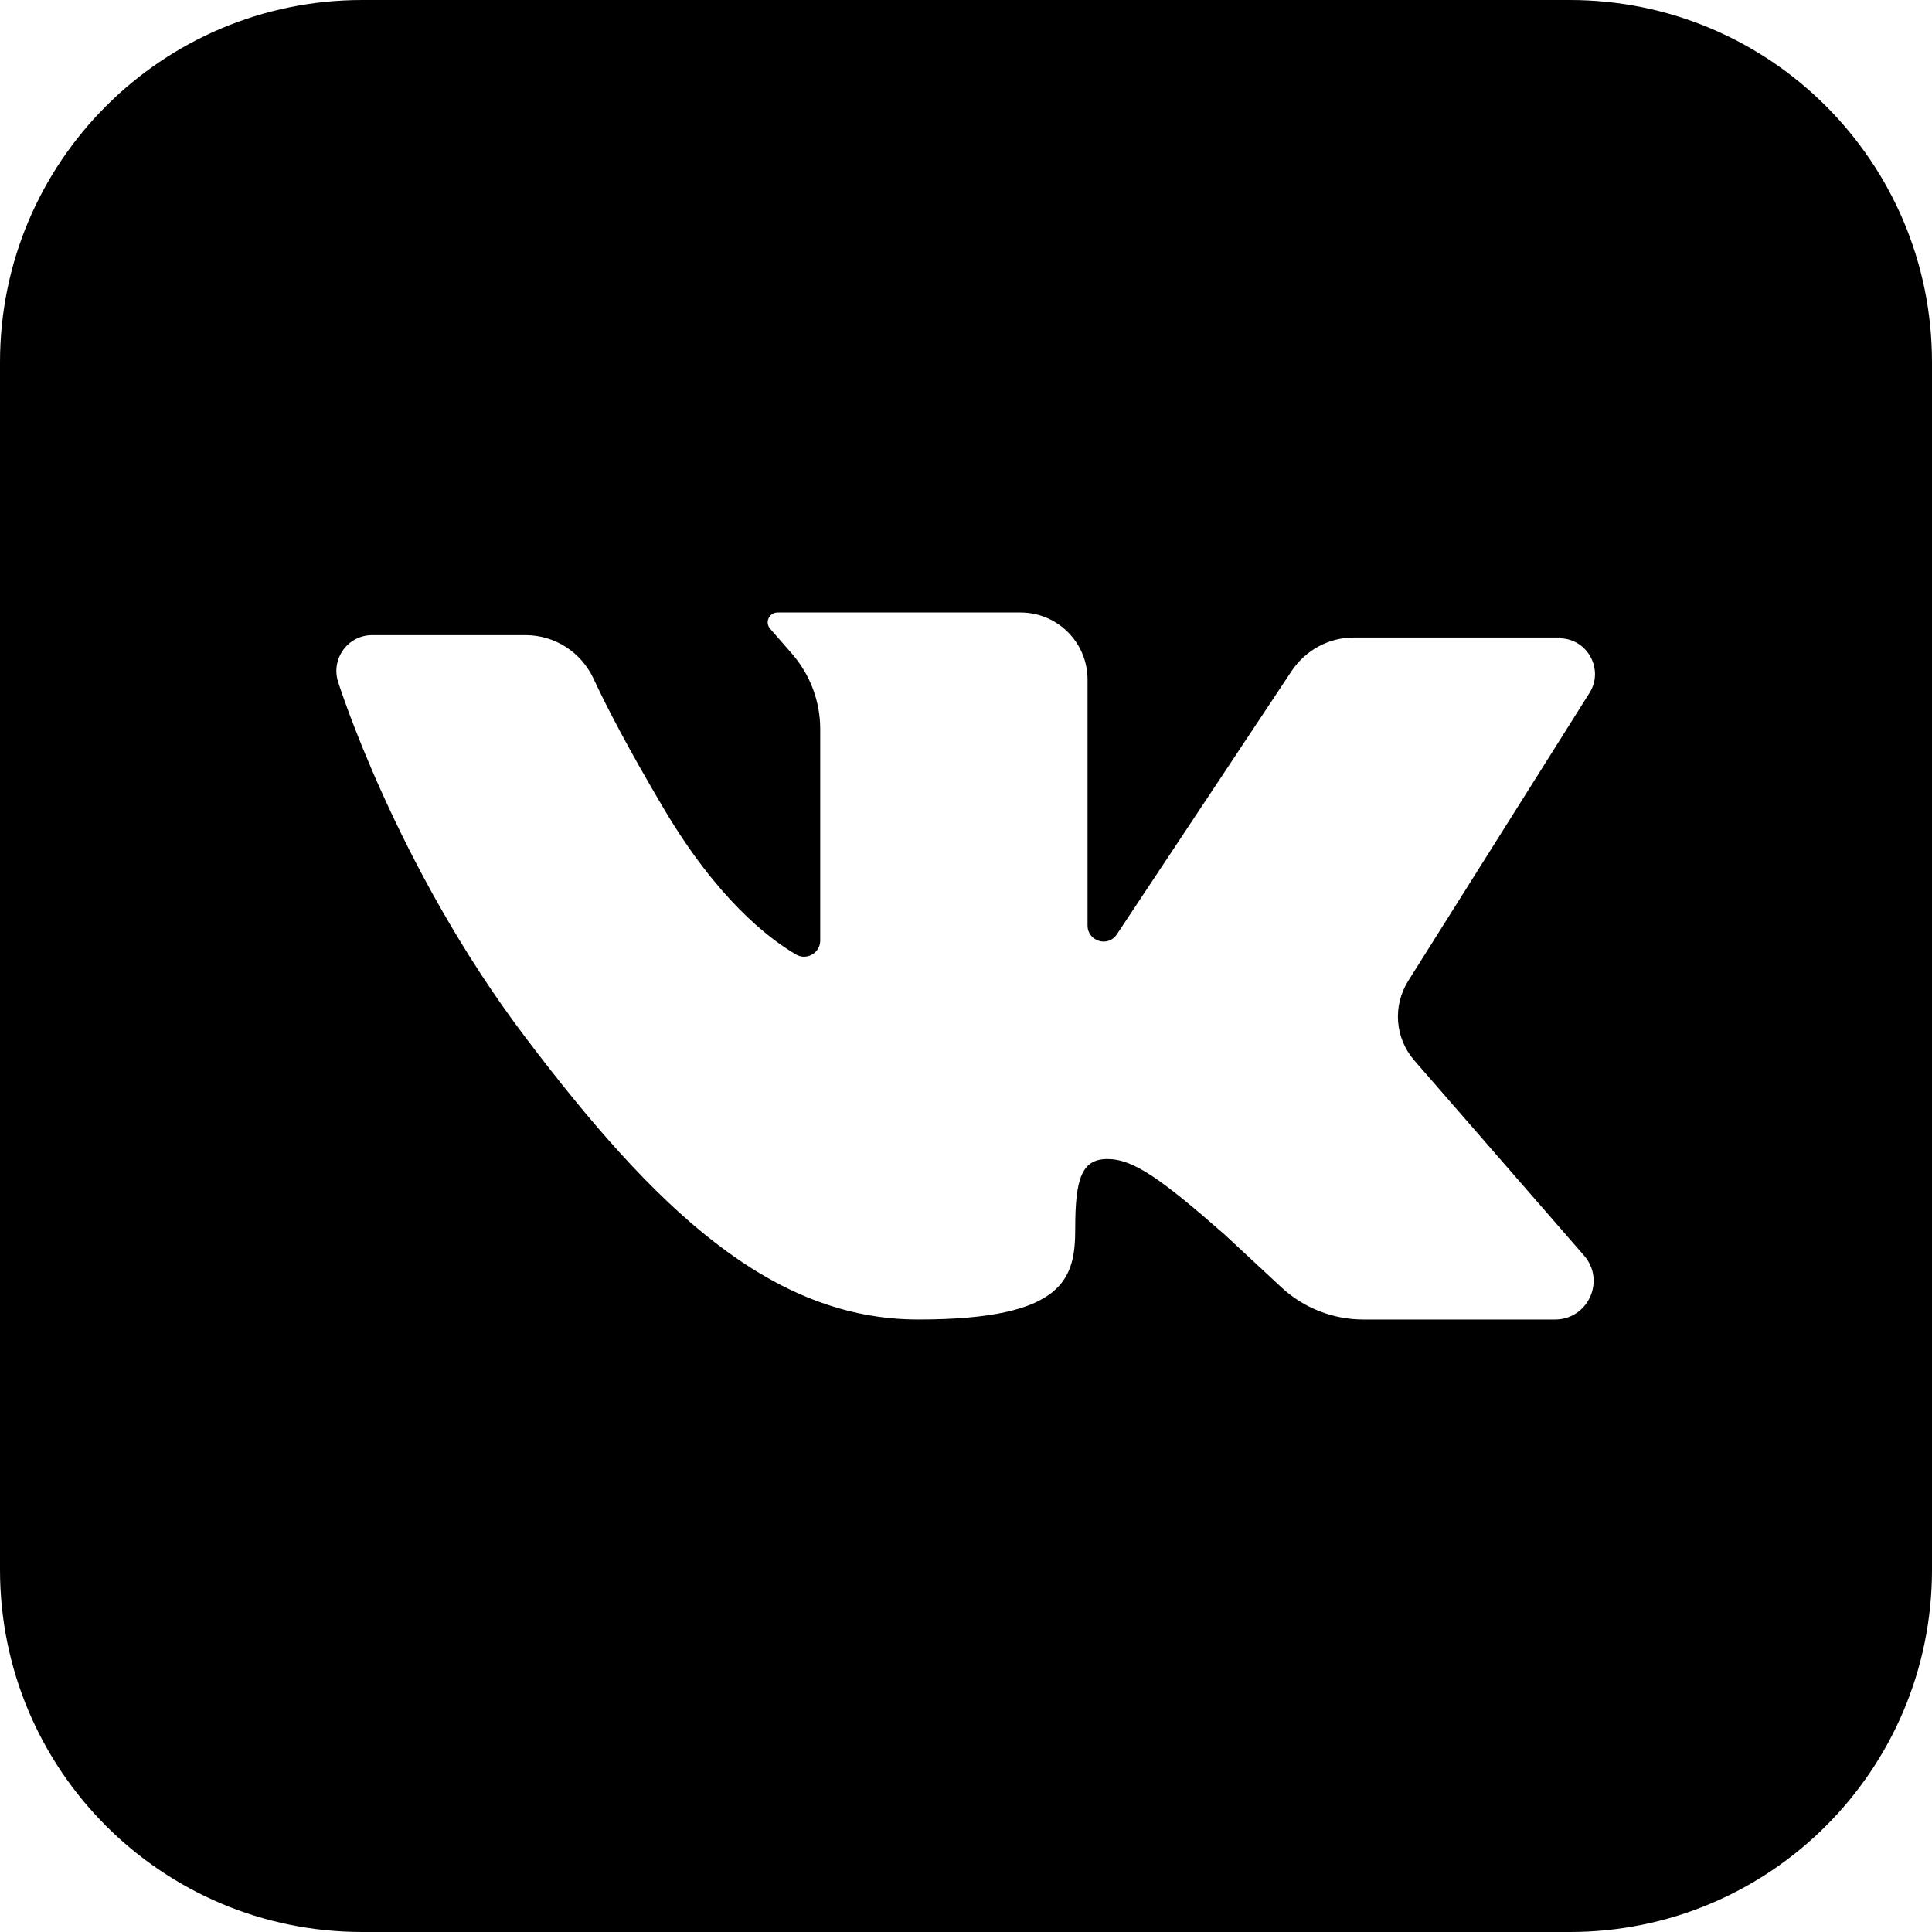
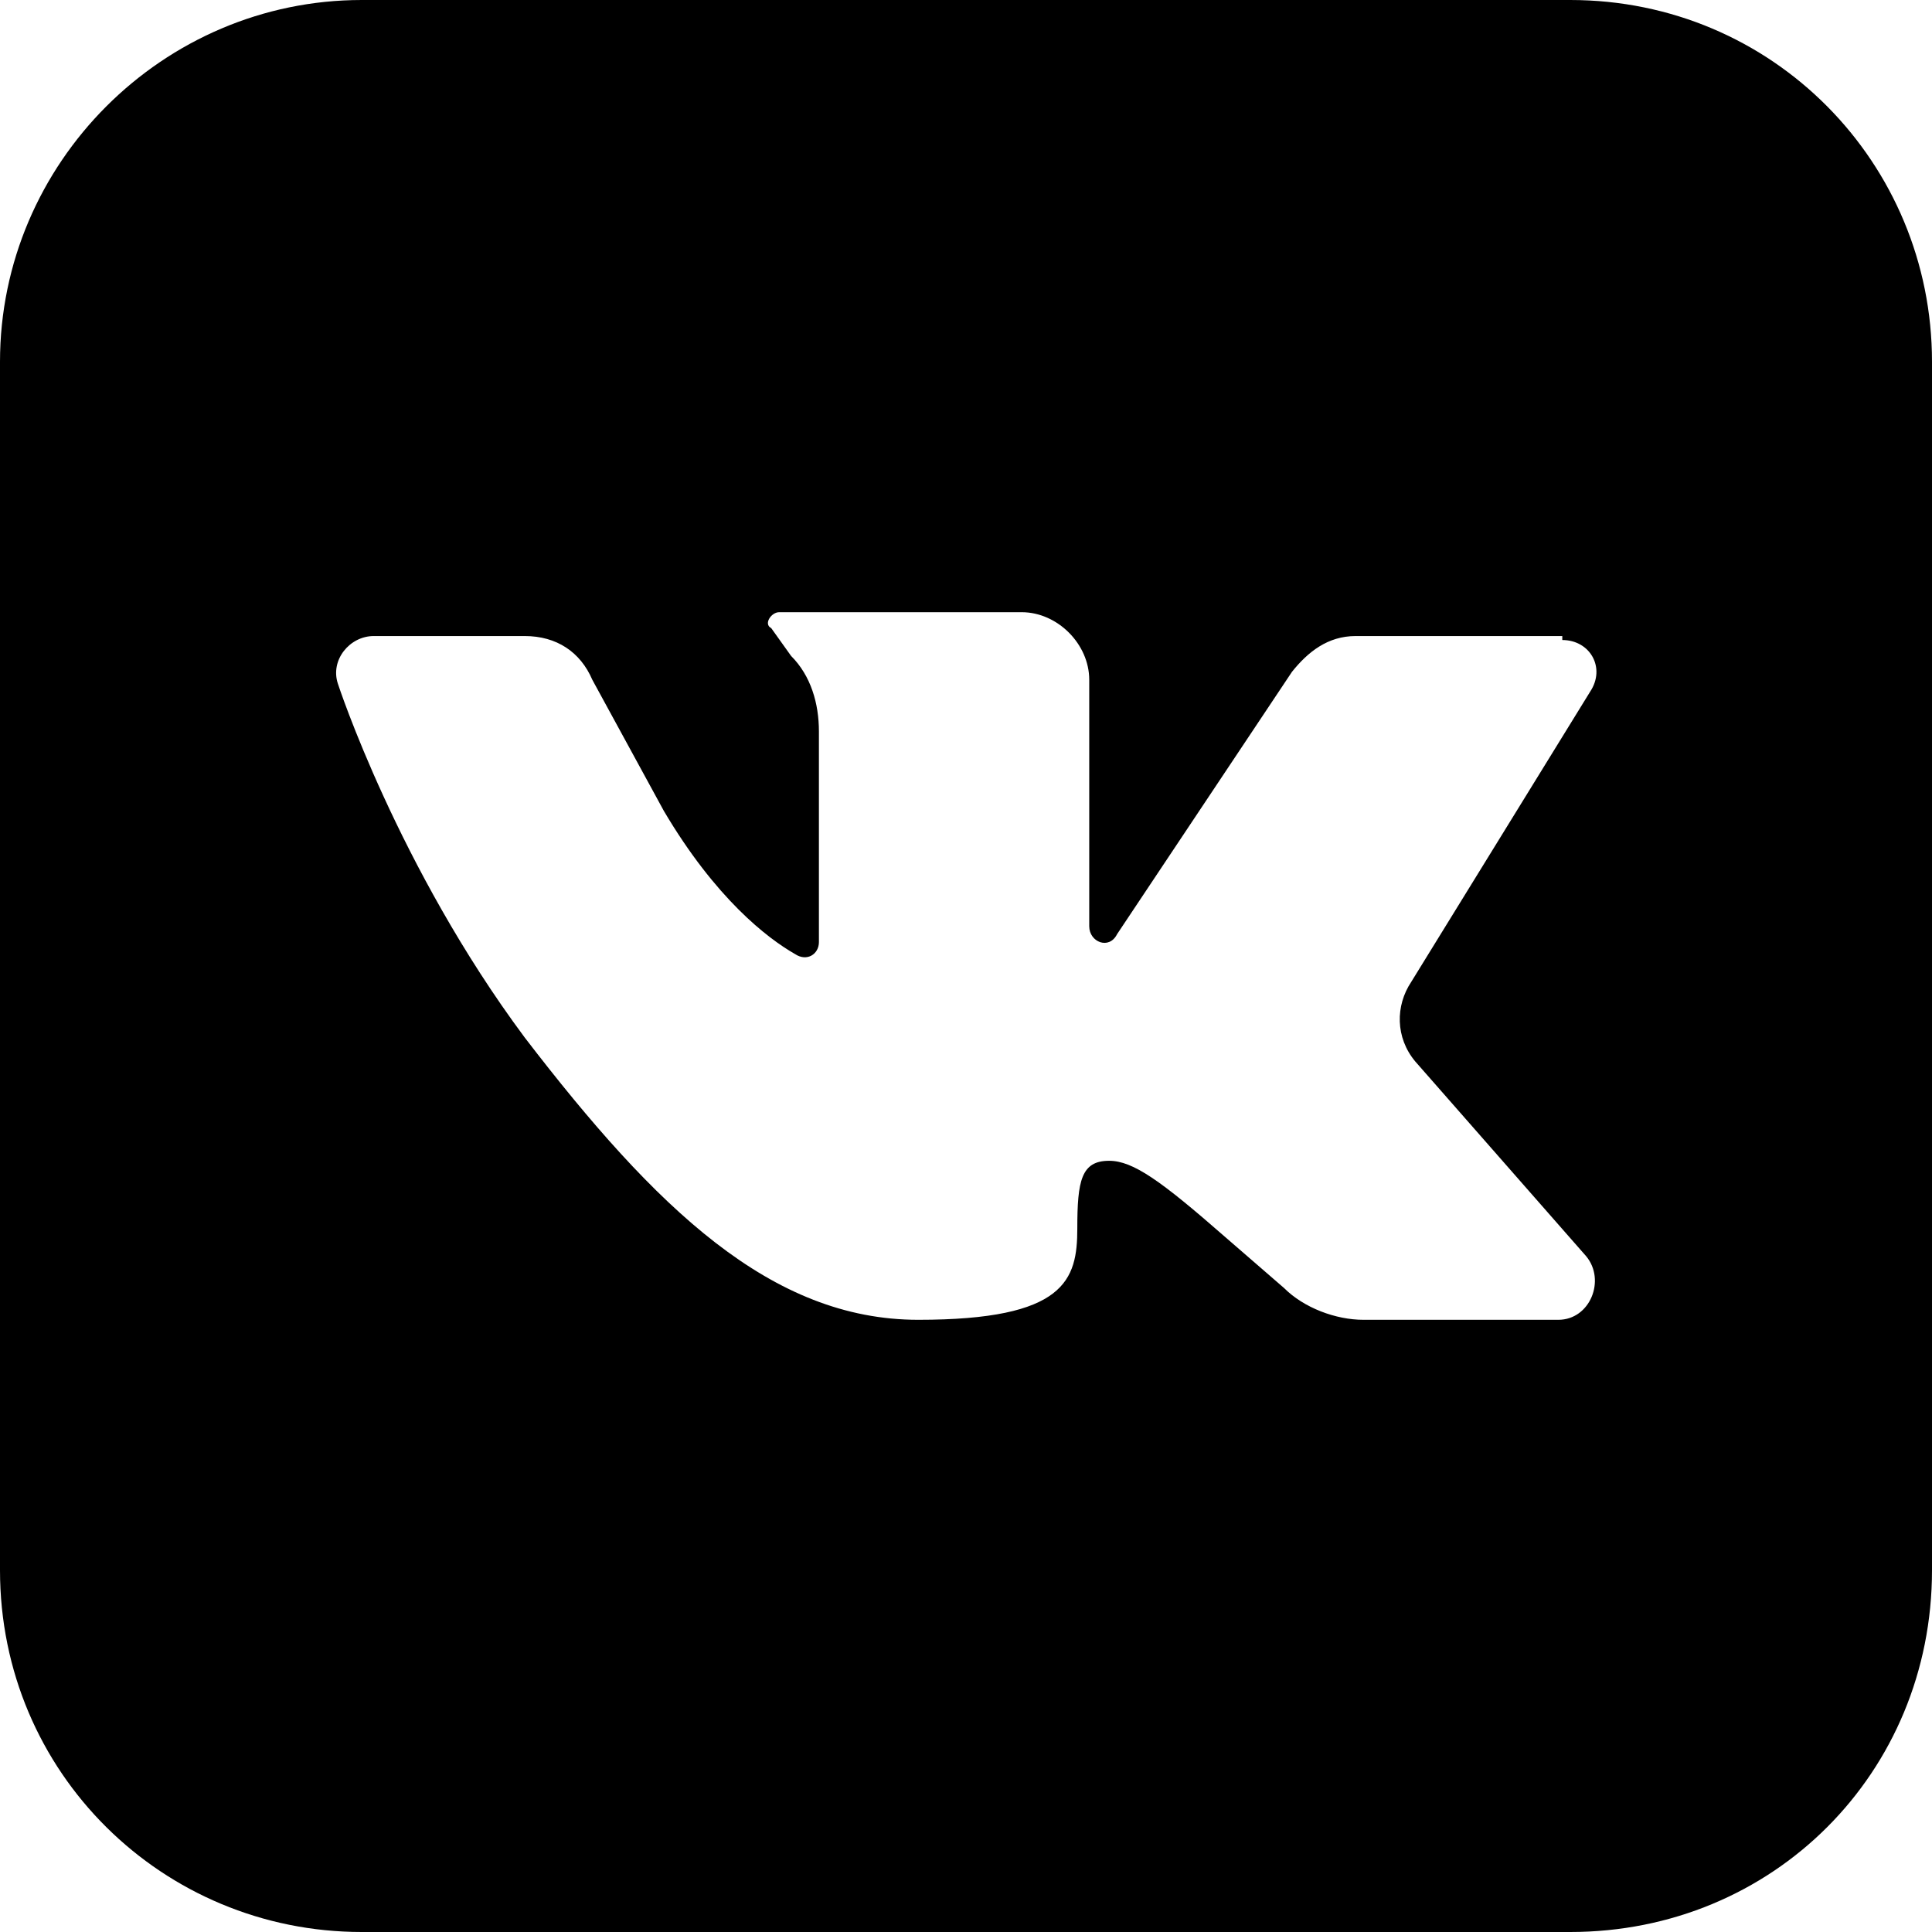
- <svg xmlns="http://www.w3.org/2000/svg" version="1.1" id="Capa_1" x="0px" y="0px" viewBox="0 0 486.4 486.4" style="enable-background:new 0 0 486.4 486.4;" xml:space="preserve">
-   <path d="M395.2,0h-304C40.8,0,0,40.8,0,91.2v304c0,50.4,40.8,91.2,91.2,91.2h304c50.4,0,91.2-40.8,91.2-91.2v-304  C486.4,40.8,445.6,0,395.2,0z M356,266.9l42.8,49.2c5.5,6.3,1,16.1-7.3,16.1h-48.3c-7.6,0-15-2.9-20.6-8.1l-14.3-13.3  c-16.1-14.1-23-19-29.5-19c-6.4,0-8.1,4.8-8.1,17.4c0,12.5-2.4,23-39.5,23c-37.1,0-66.2-27.8-98.9-71  c-32.7-43.2-47.2-89.6-47.2-89.6c-1.8-5.8,2.5-11.7,8.6-11.7h38.6c7.4,0,14,4.3,17.1,10.9c3.2,6.9,8.6,17.4,17.9,33.1  c13.2,22.2,25.9,32.2,33.1,36.4c2.7,1.6,6.1-0.4,6.1-3.5v-53.2c0-7-2.5-13.7-7.1-19l-5.5-6.3c-1.4-1.6-0.3-4.1,1.9-4.1h61.1  c9.4,0,16.9,7.6,16.9,16.9V233c0,4,5.2,5.6,7.4,2.2l44-66.3c3.5-5.2,9.3-8.4,15.6-8.4h51.8v0.2c7,0,11.3,7.8,7.6,13.7L354.5,247  C350.6,253.3,351.2,261.3,356,266.9z" />
+ <svg xmlns="http://www.w3.org/2000/svg" version="1" viewBox="0 0 486 486" id="Capa_1">
+   <path d="M395 0H91C41 0 0 41 0 91v304c0 51 41 91 91 91h304c51 0 91-40 91-91V91c0-50-40-91-91-91zm-39 267l43 49c5 6 1 16-7 16h-49c-7 0-15-3-20-8l-15-13c-16-14-23-19-29-19-7 0-8 5-8 17 0 13-3 23-40 23s-66-28-99-71c-32-43-47-89-47-89-2-6 3-12 9-12h38c8 0 14 4 17 11l18 33c13 22 26 32 33 36 3 2 6 0 6-3v-53c0-7-2-14-7-19l-5-7c-2-1 0-4 2-4h61c9 0 17 8 17 17v62c0 4 5 6 7 2l44-66c4-5 9-9 16-9h52v1c7 0 11 7 7 13l-45 73c-4 6-4 14 1 20z" />
</svg>
